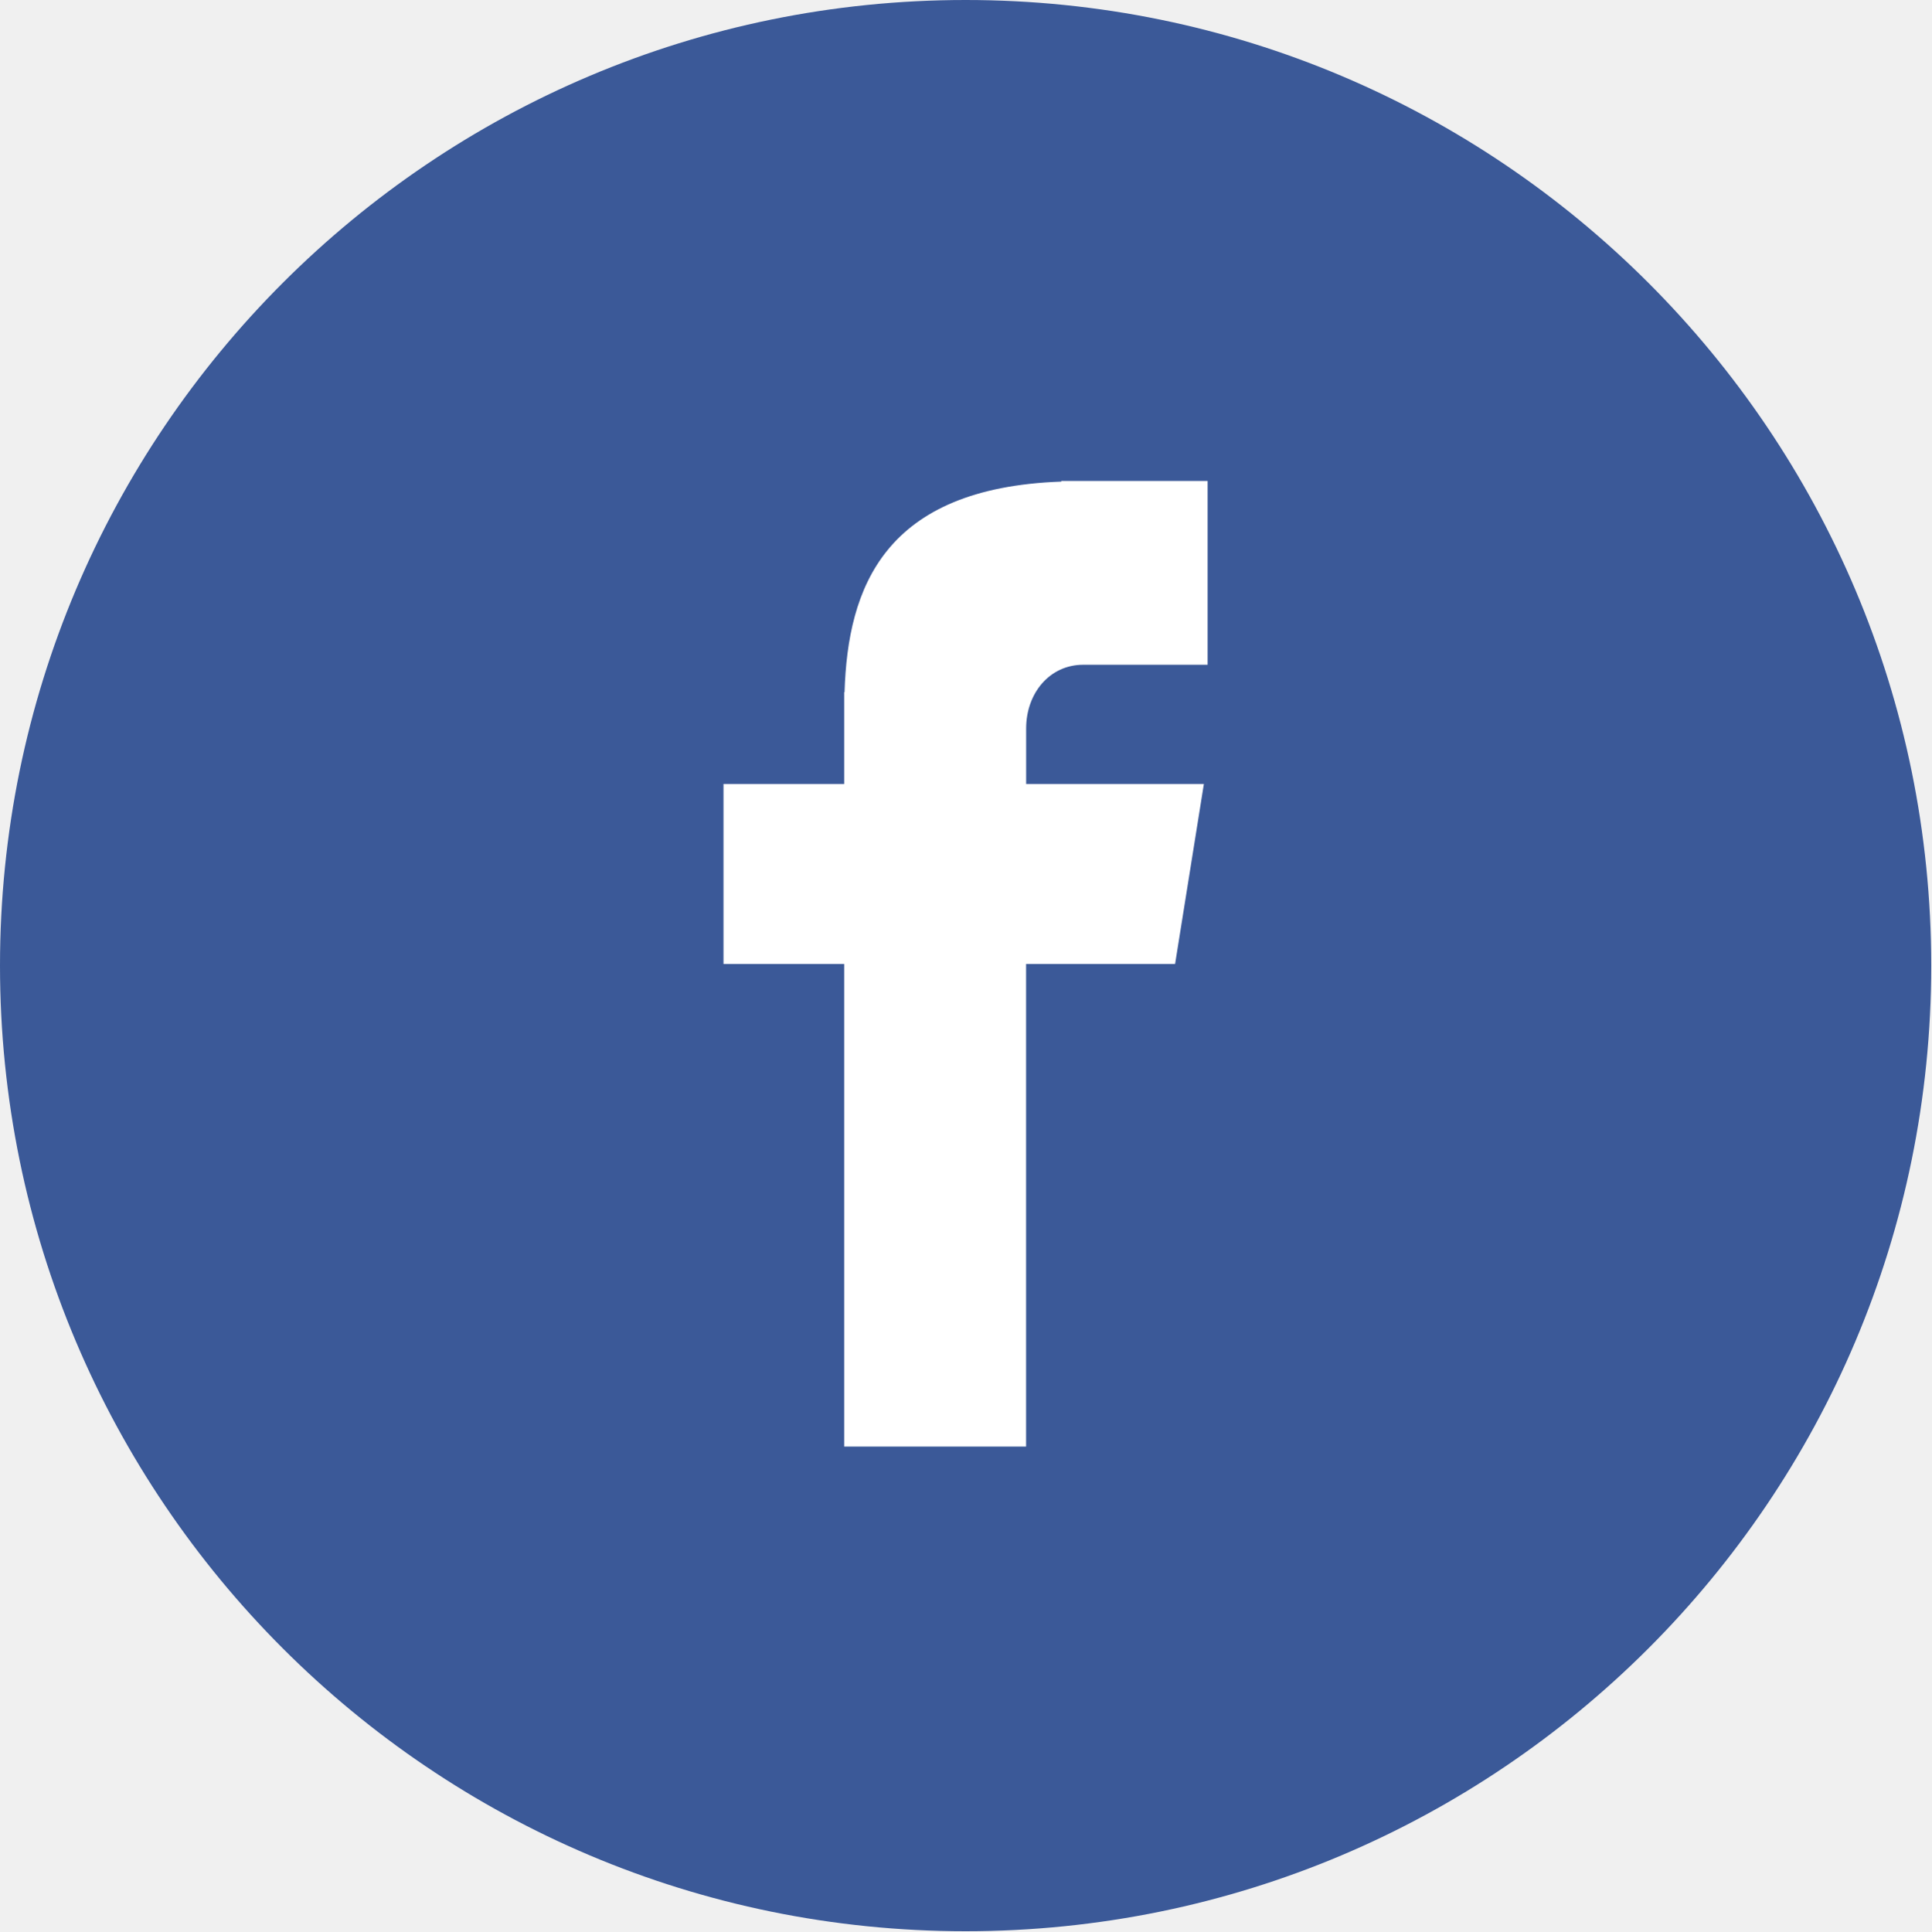
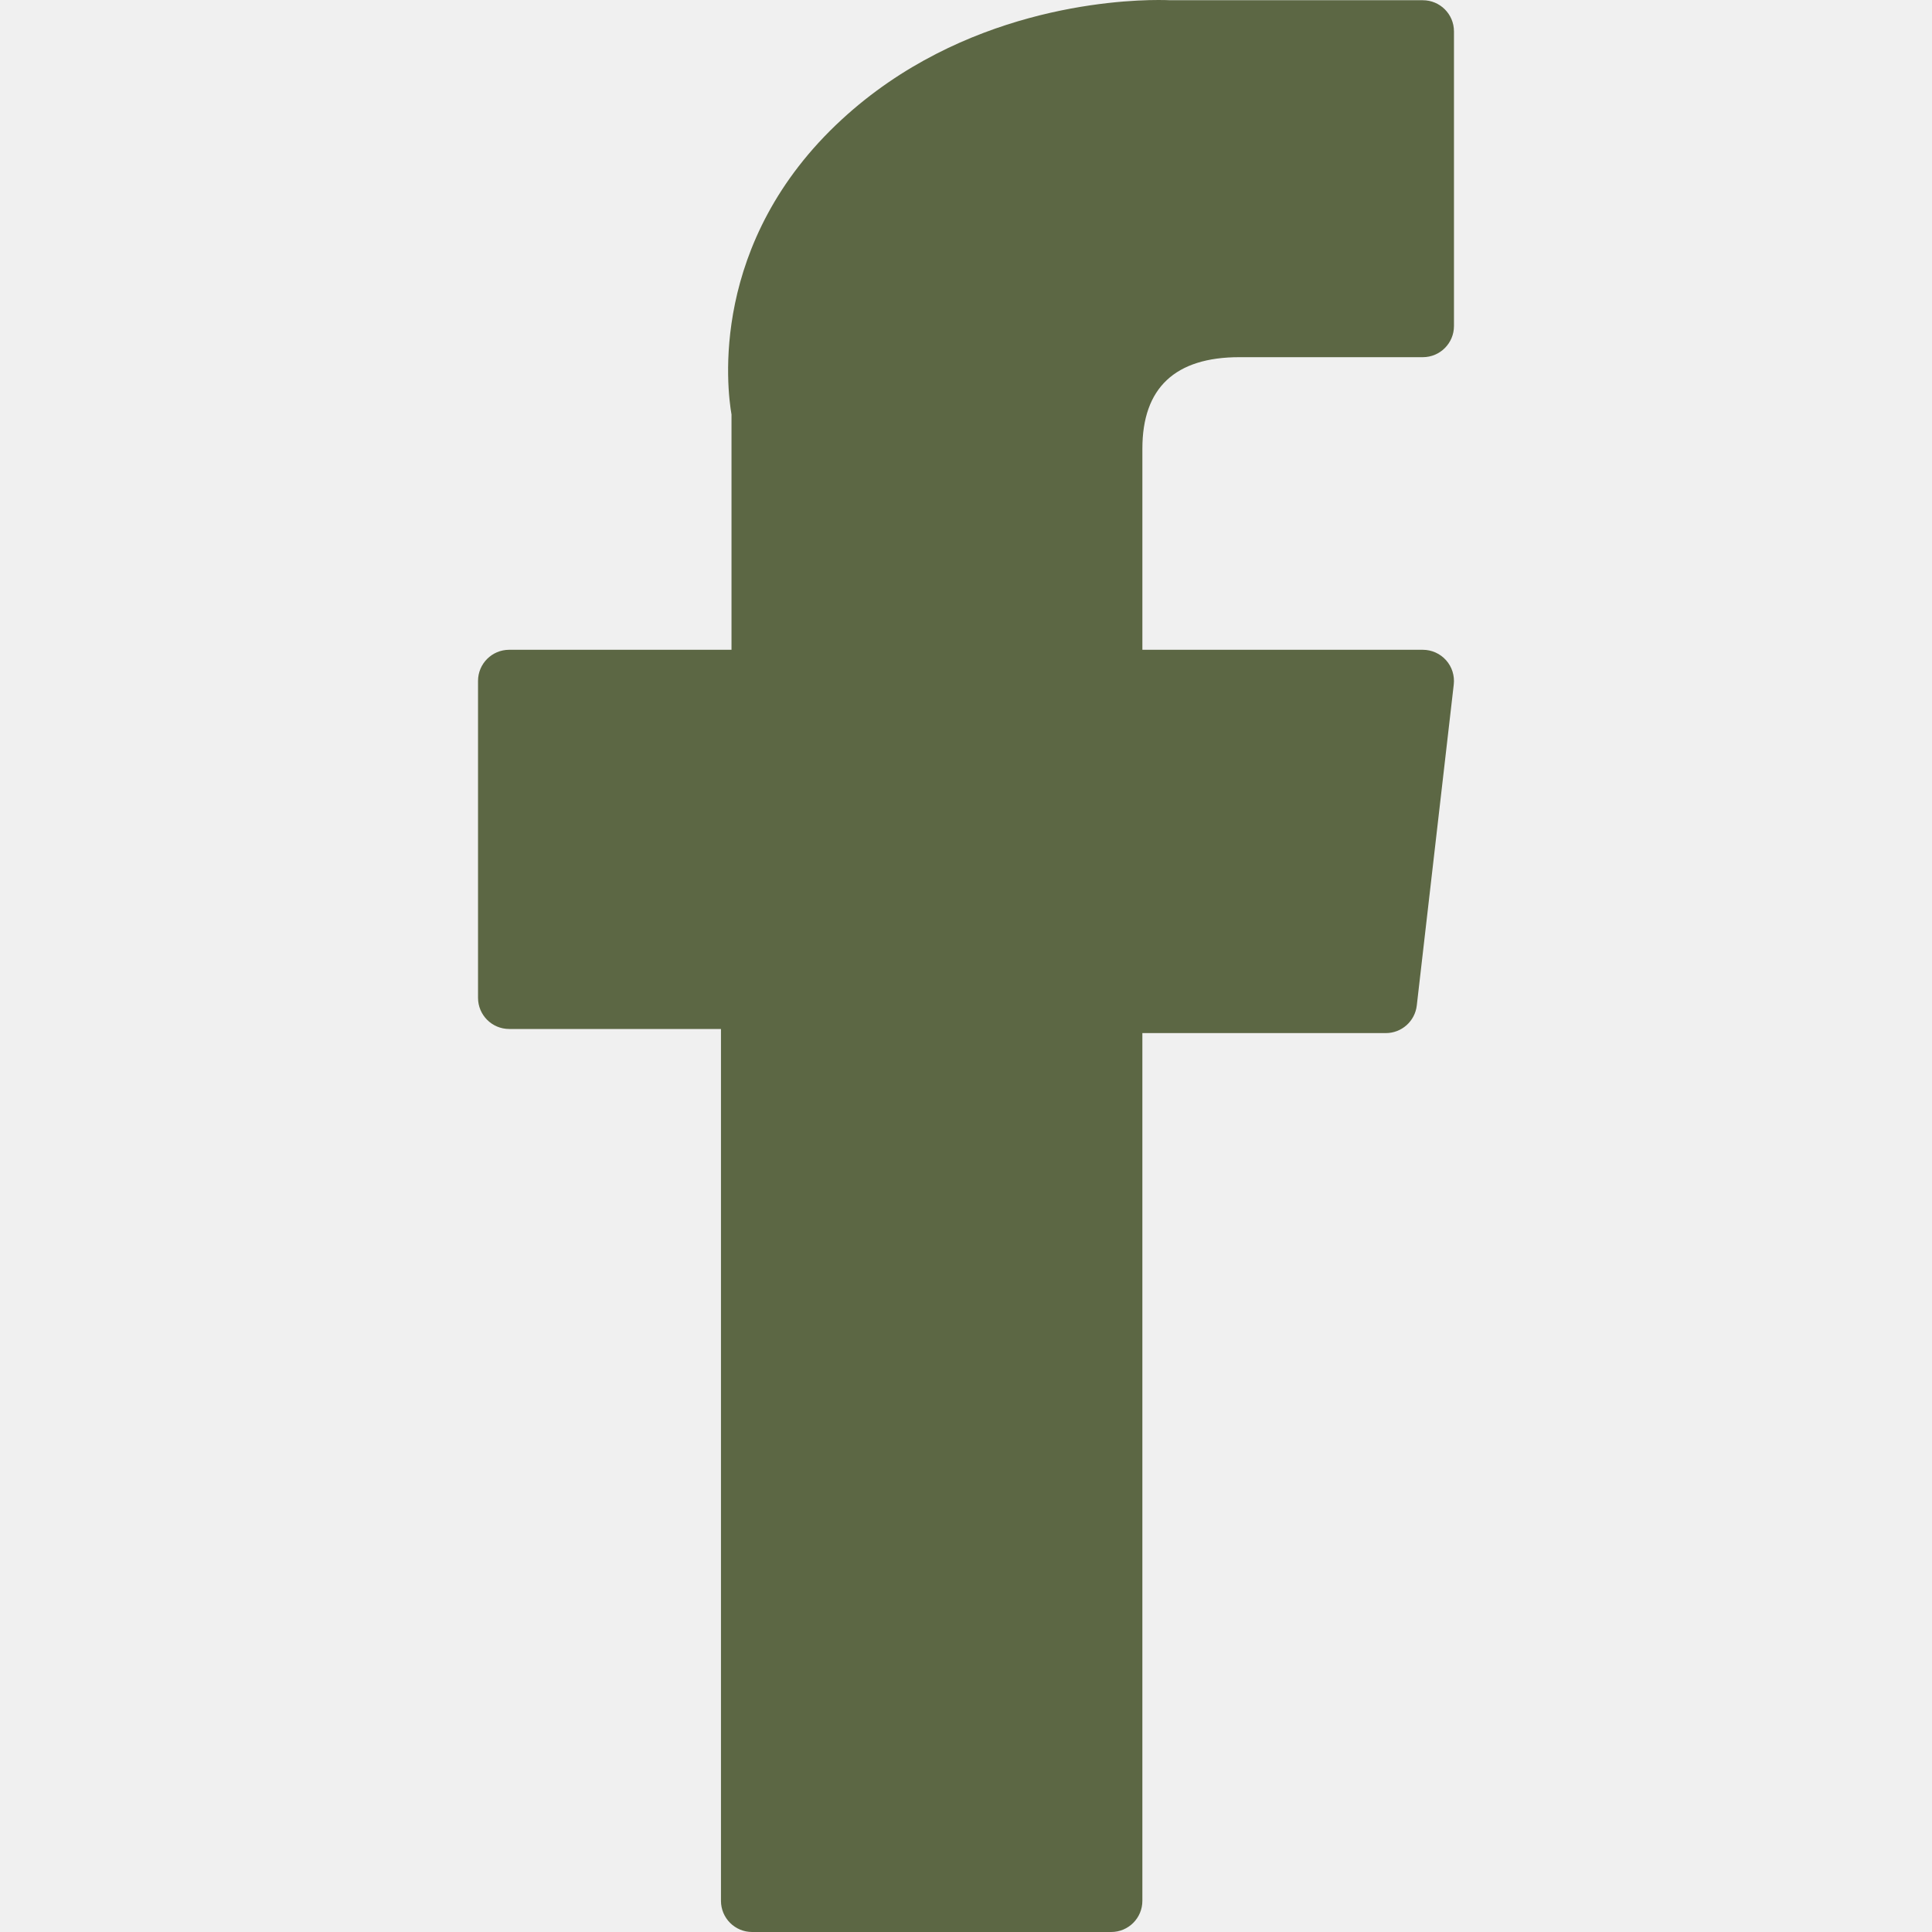
- <svg xmlns="http://www.w3.org/2000/svg" version="1.1" id="Layer_1" x="0px" y="0px" viewBox="0 0 291.319 291.319" style="enable-background:new 0 0 291.319 291.319;" xml:space="preserve">
-   <g>
-     <path style="fill:#3B5998;" d="M145.659,0c80.45,0,145.66,65.219,145.66,145.66c0,80.45-65.21,145.659-145.66,145.659   S0,226.109,0,145.66C0,65.219,65.21,0,145.659,0z" />
-     <path style="fill:#FFFFFF;" d="M163.394,100.277h18.772v-27.73h-22.067v0.1c-26.738,0.947-32.218,15.977-32.701,31.763h-0.055   v13.847h-18.207v27.156h18.207v72.793h27.439v-72.793h22.477l4.342-27.156h-26.81v-8.366   C154.791,104.556,158.341,100.277,163.394,100.277z" />
-   </g>
-   <g>
- </g>
-   <g>
- </g>
-   <g>
- </g>
-   <g>
- </g>
-   <g>
- </g>
-   <g>
- </g>
-   <g>
- </g>
-   <g>
- </g>
-   <g>
- </g>
-   <g>
- </g>
-   <g>
- </g>
-   <g>
- </g>
-   <g>
- </g>
-   <g>
- </g>
-   <g>
- </g>
+ <svg xmlns="http://www.w3.org/2000/svg" version="1.1" id="Layer_1" x="0px" y="0px" viewBox="0 0 512 512" style="enable-background:new 0 0 512 512;" xml:space="preserve">
+   <path style="fill:#5c6744;" d="M134.941,272.691h56.123v231.051c0,4.562,3.696,8.258,8.258,8.258h95.159  c4.562,0,8.258-3.696,8.258-8.258V273.78h64.519c4.195,0,7.725-3.148,8.204-7.315l9.799-85.061c0.269-2.34-0.472-4.684-2.038-6.44  c-1.567-1.757-3.81-2.763-6.164-2.763h-74.316V118.88c0-16.073,8.654-24.224,25.726-24.224c2.433,0,48.59,0,48.59,0  c4.562,0,8.258-3.698,8.258-8.258V8.319c0-4.562-3.696-8.258-8.258-8.258h-66.965C309.622,0.038,308.573,0,307.027,0  c-11.619,0-52.006,2.281-83.909,31.63c-35.348,32.524-30.434,71.465-29.26,78.217v62.352h-58.918c-4.562,0-8.258,3.696-8.258,8.258  v83.975C126.683,268.993,130.379,272.691,134.941,272.691z" />
</svg>
